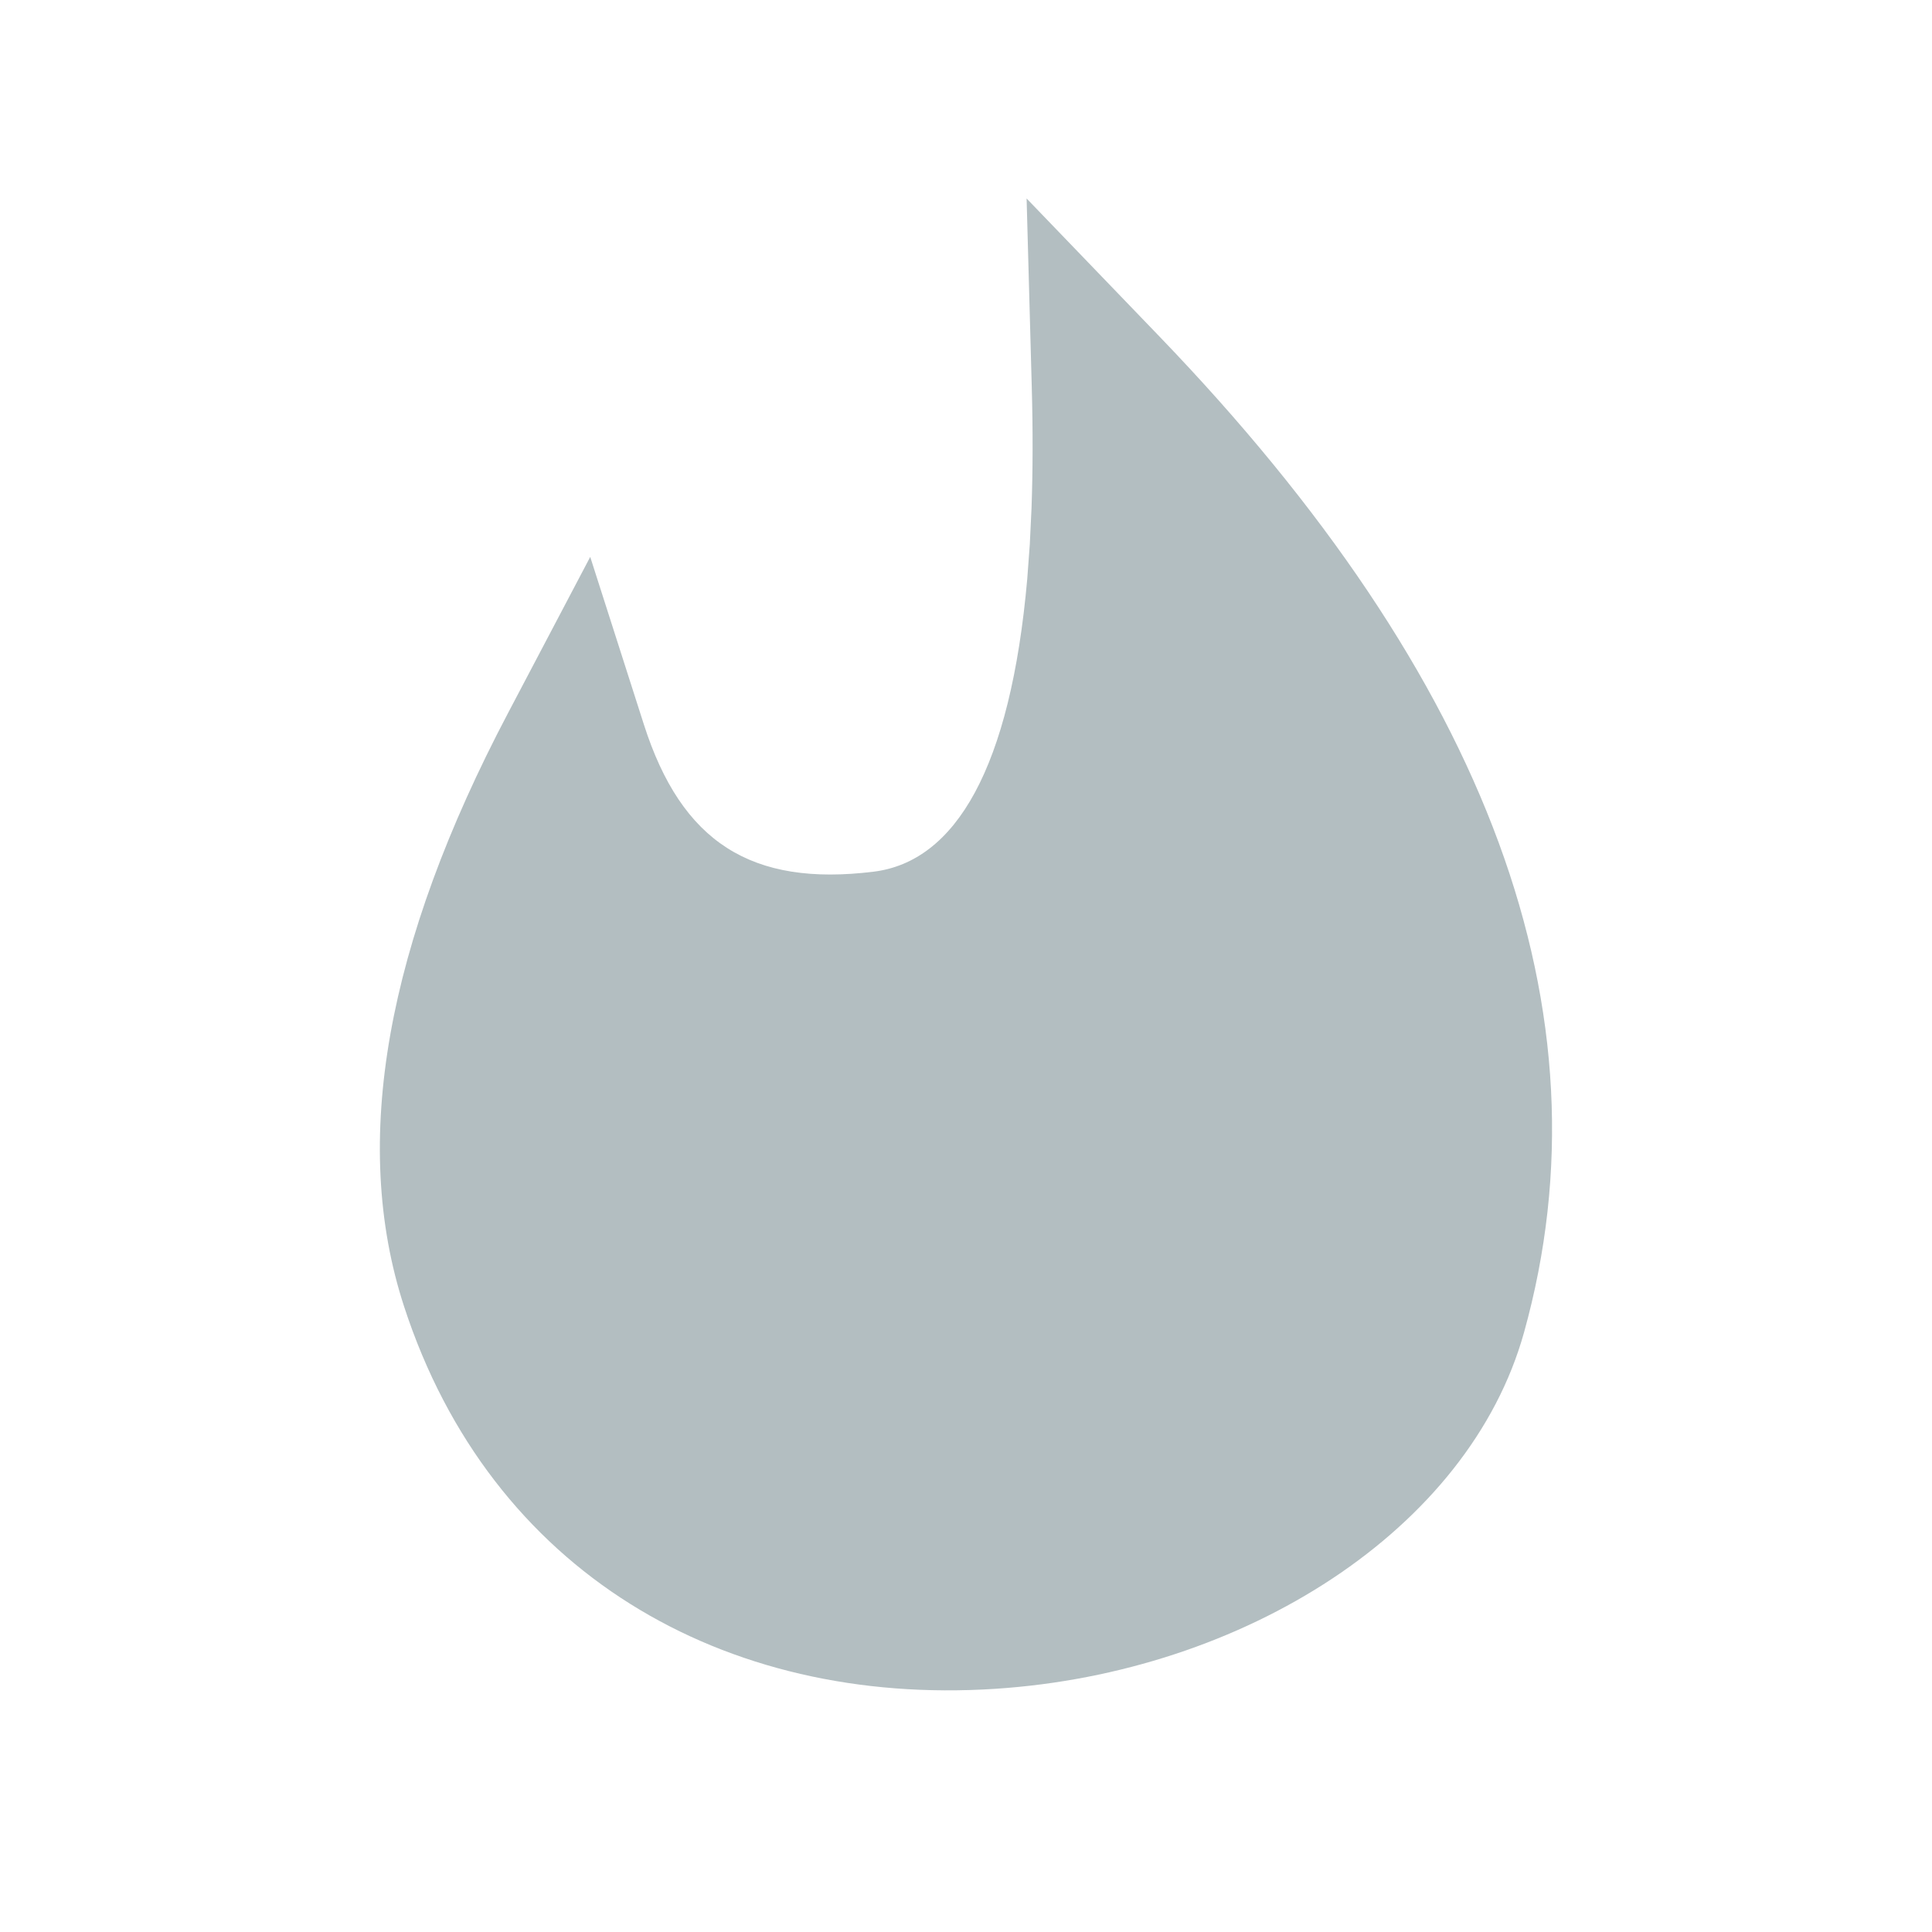
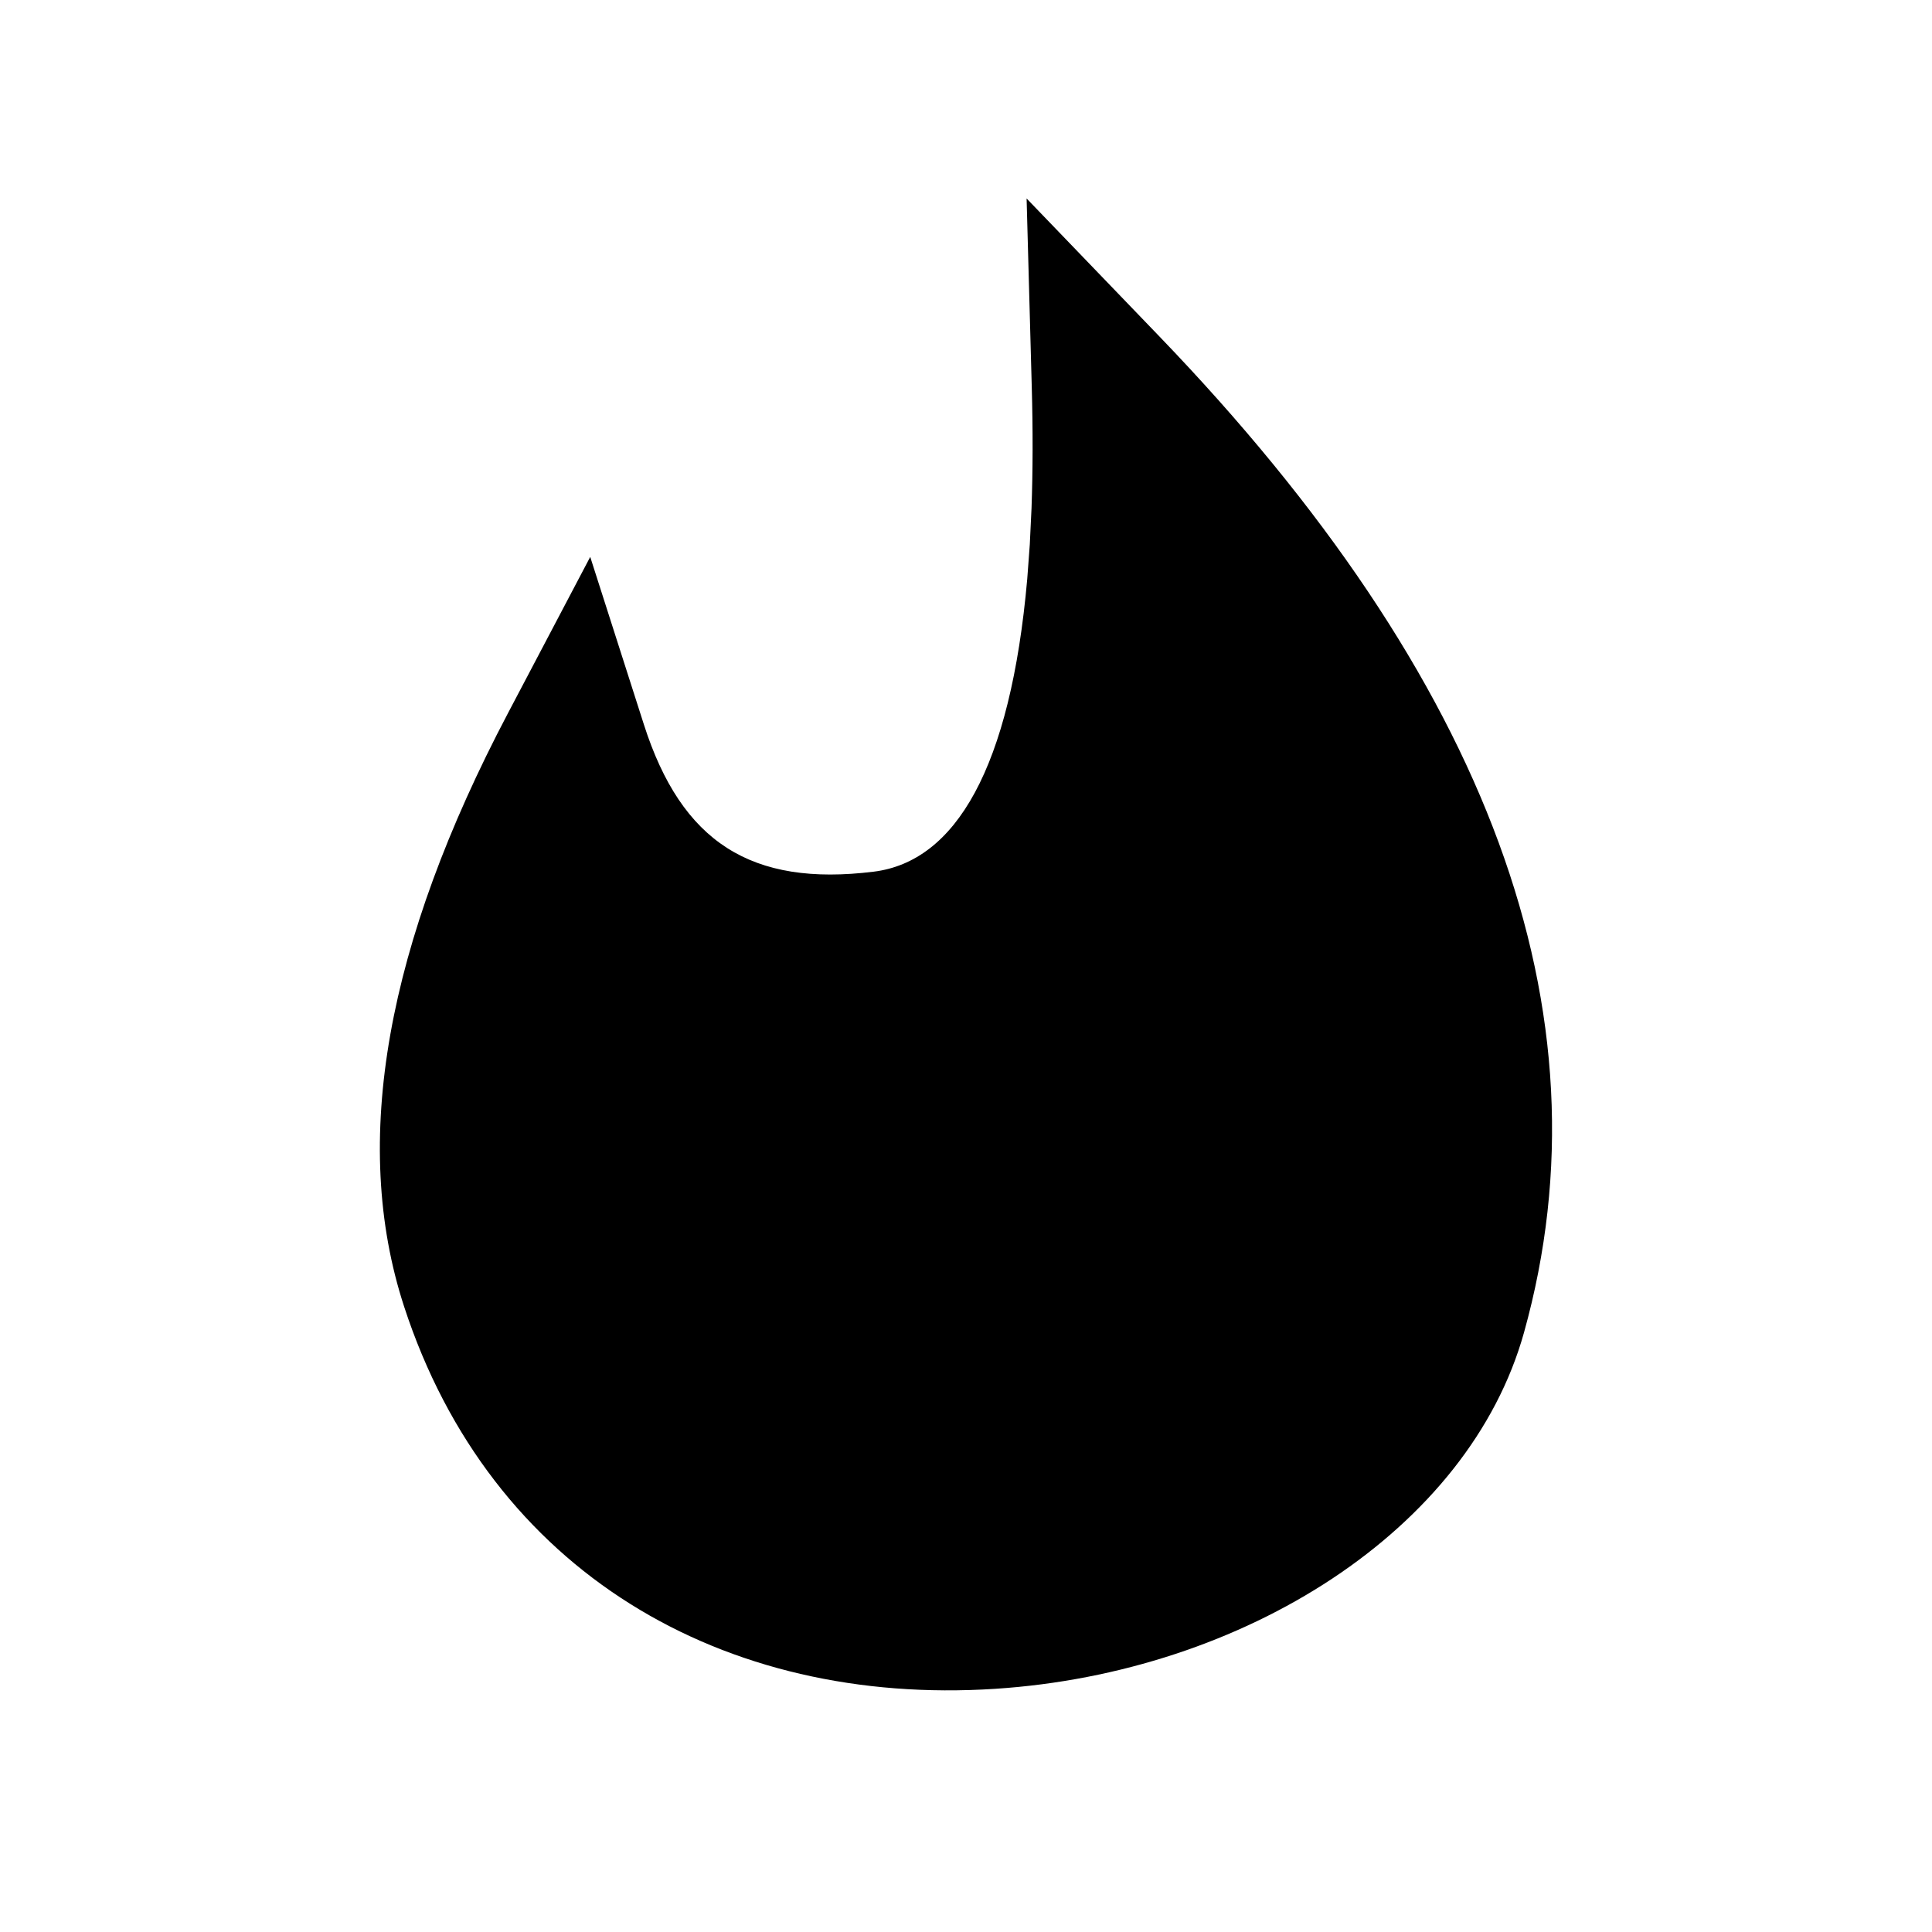
- <svg xmlns="http://www.w3.org/2000/svg" width="60" height="60" viewBox="0 0 60 60" fill="none">
-   <path d="M36.001 10.443L31.882 6.164L32.042 12.009C32.08 13.362 32.076 14.619 32.035 15.78L31.981 16.911L31.902 17.98C31.383 23.858 29.676 26.757 27.13 27.071C23.334 27.539 21.168 26.161 19.996 22.499L18.33 17.295L15.774 22.151C12.008 29.304 10.878 35.451 12.549 40.574C15.239 48.825 22.467 52.995 30.903 52.448C38.64 51.946 45.621 47.506 47.329 41.384C50.104 31.429 46.231 21.07 36.002 10.444L36.001 10.443Z" fill="#B3BEC1" />
+ <svg xmlns="http://www.w3.org/2000/svg" width="60" height="60" viewBox="0 0 60 60">
+   <path d="M36.001 10.443L31.882 6.164L32.042 12.009C32.08 13.362 32.076 14.619 32.035 15.78L31.981 16.911L31.902 17.98C31.383 23.858 29.676 26.757 27.13 27.071C23.334 27.539 21.168 26.161 19.996 22.499L18.33 17.295L15.774 22.151C12.008 29.304 10.878 35.451 12.549 40.574C15.239 48.825 22.467 52.995 30.903 52.448C38.64 51.946 45.621 47.506 47.329 41.384C50.104 31.429 46.231 21.07 36.002 10.444L36.001 10.443Z" />
</svg>
